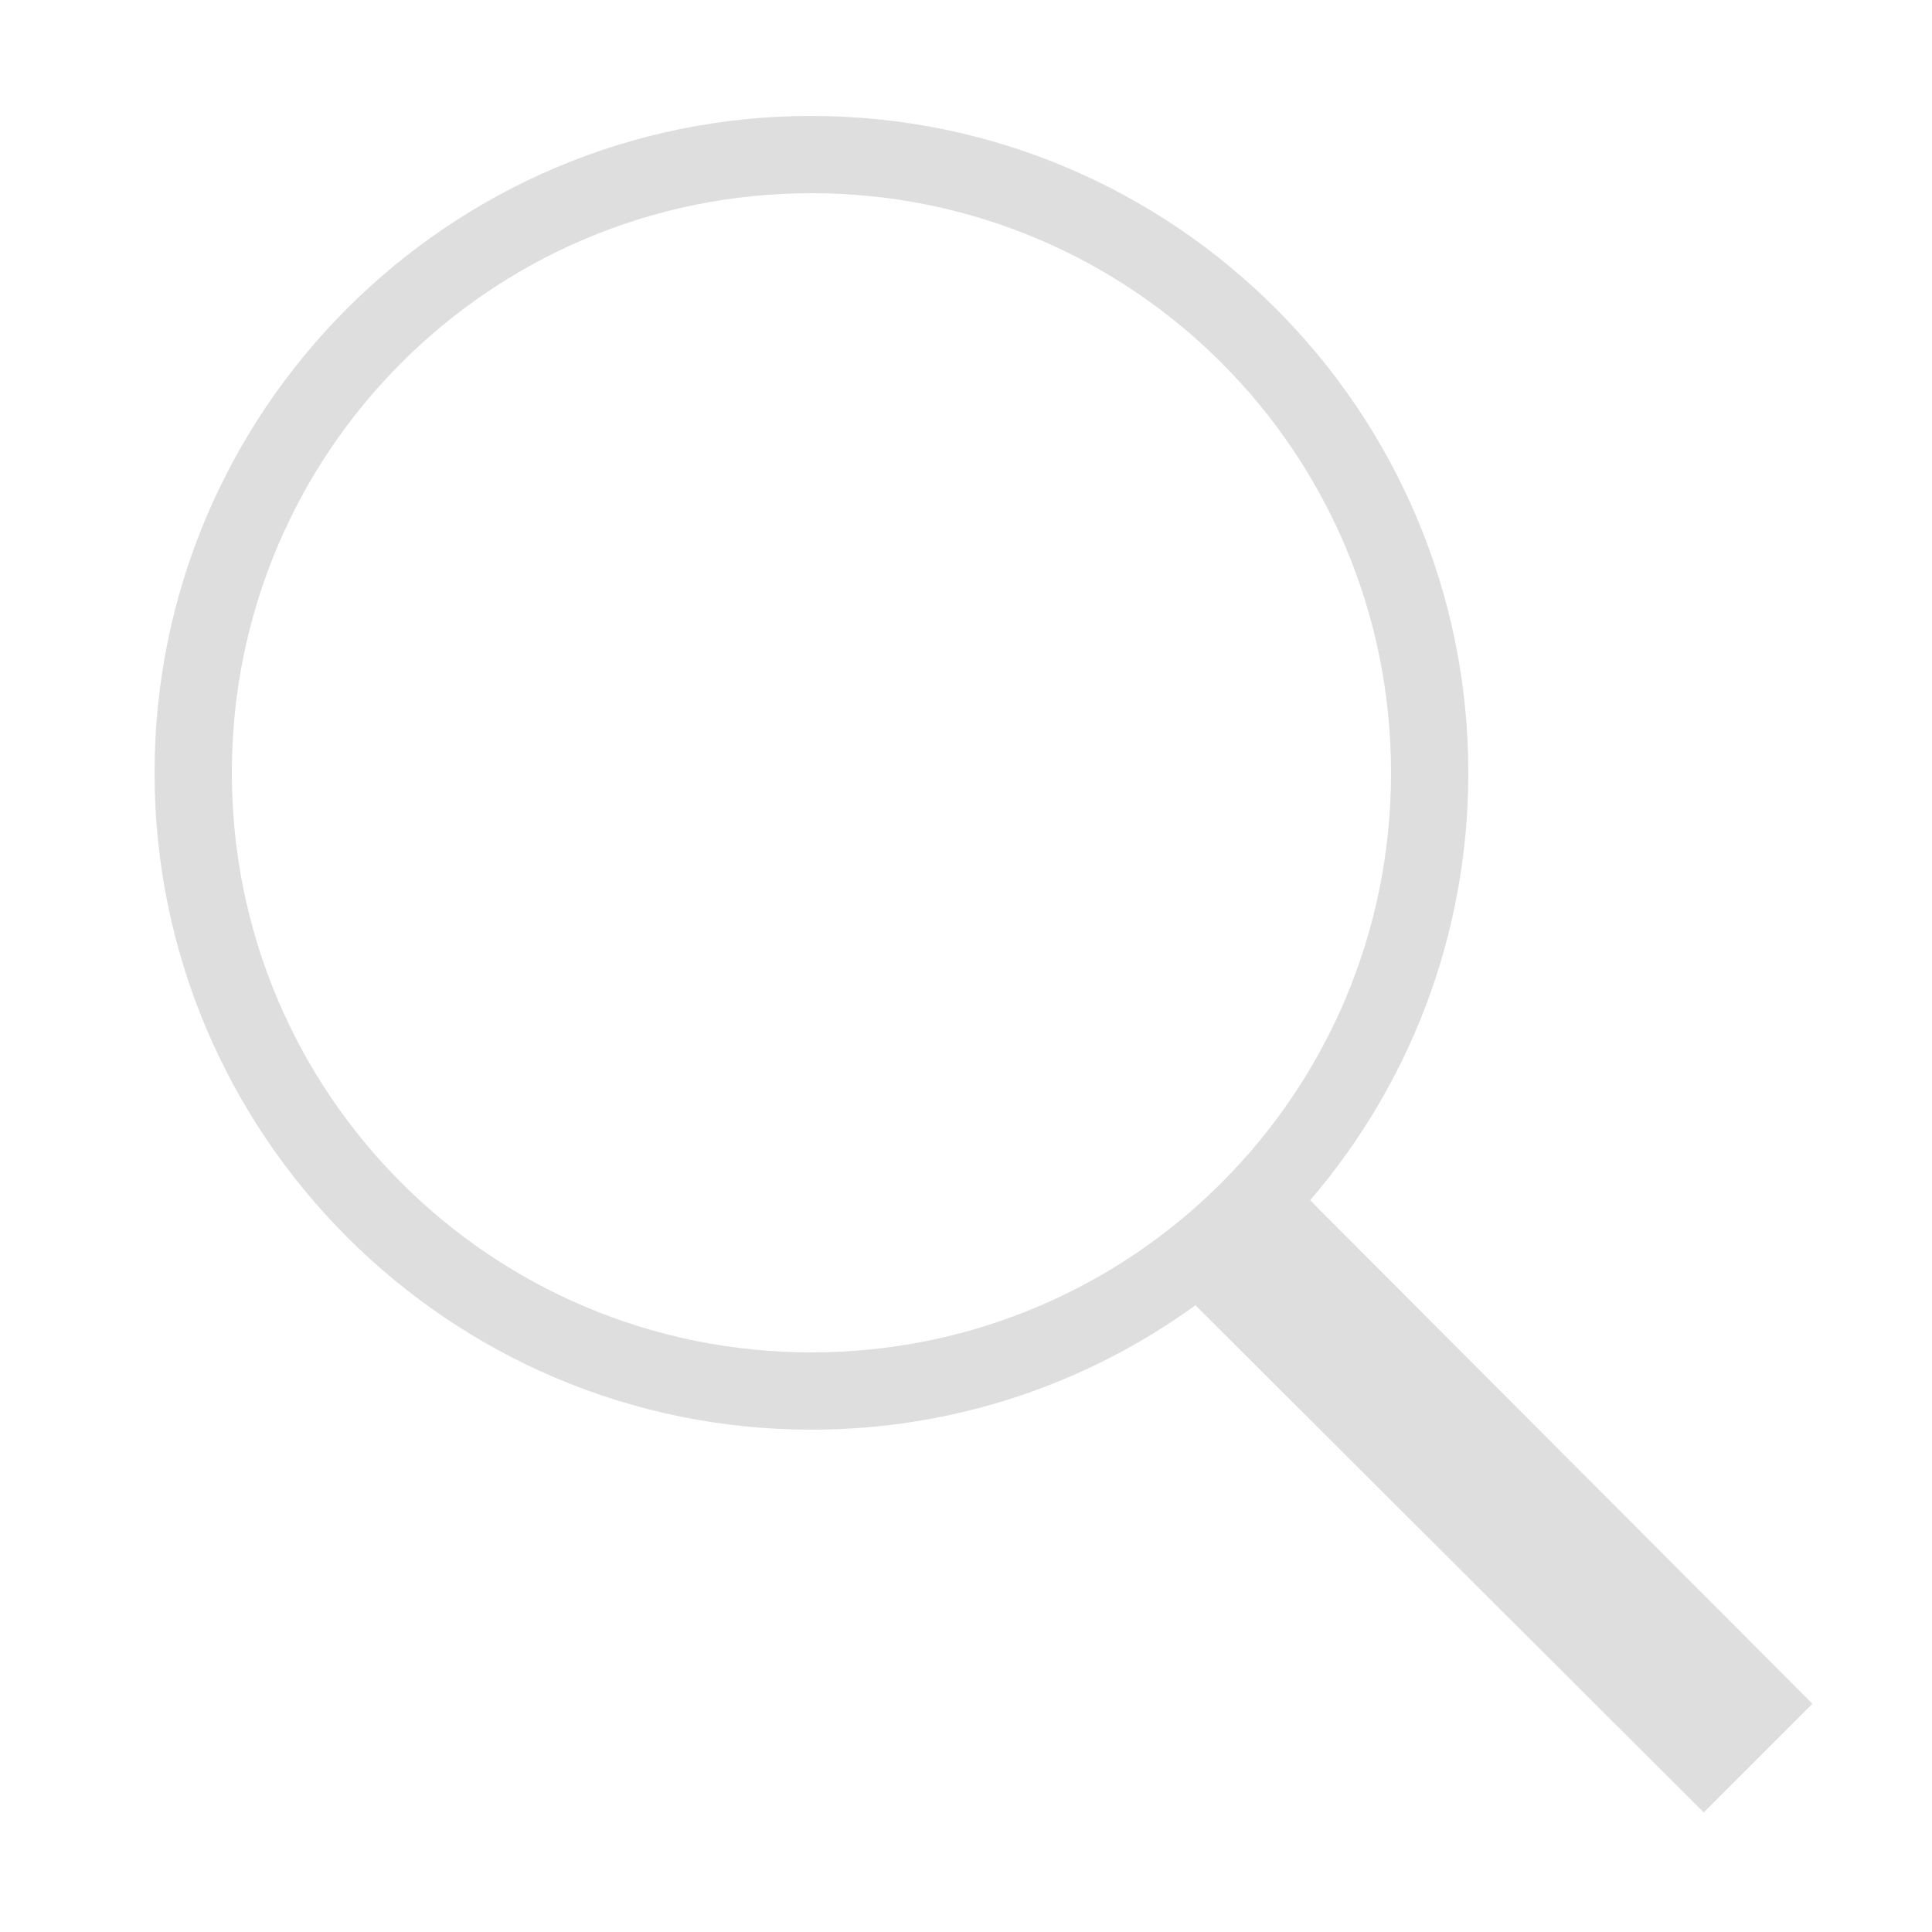
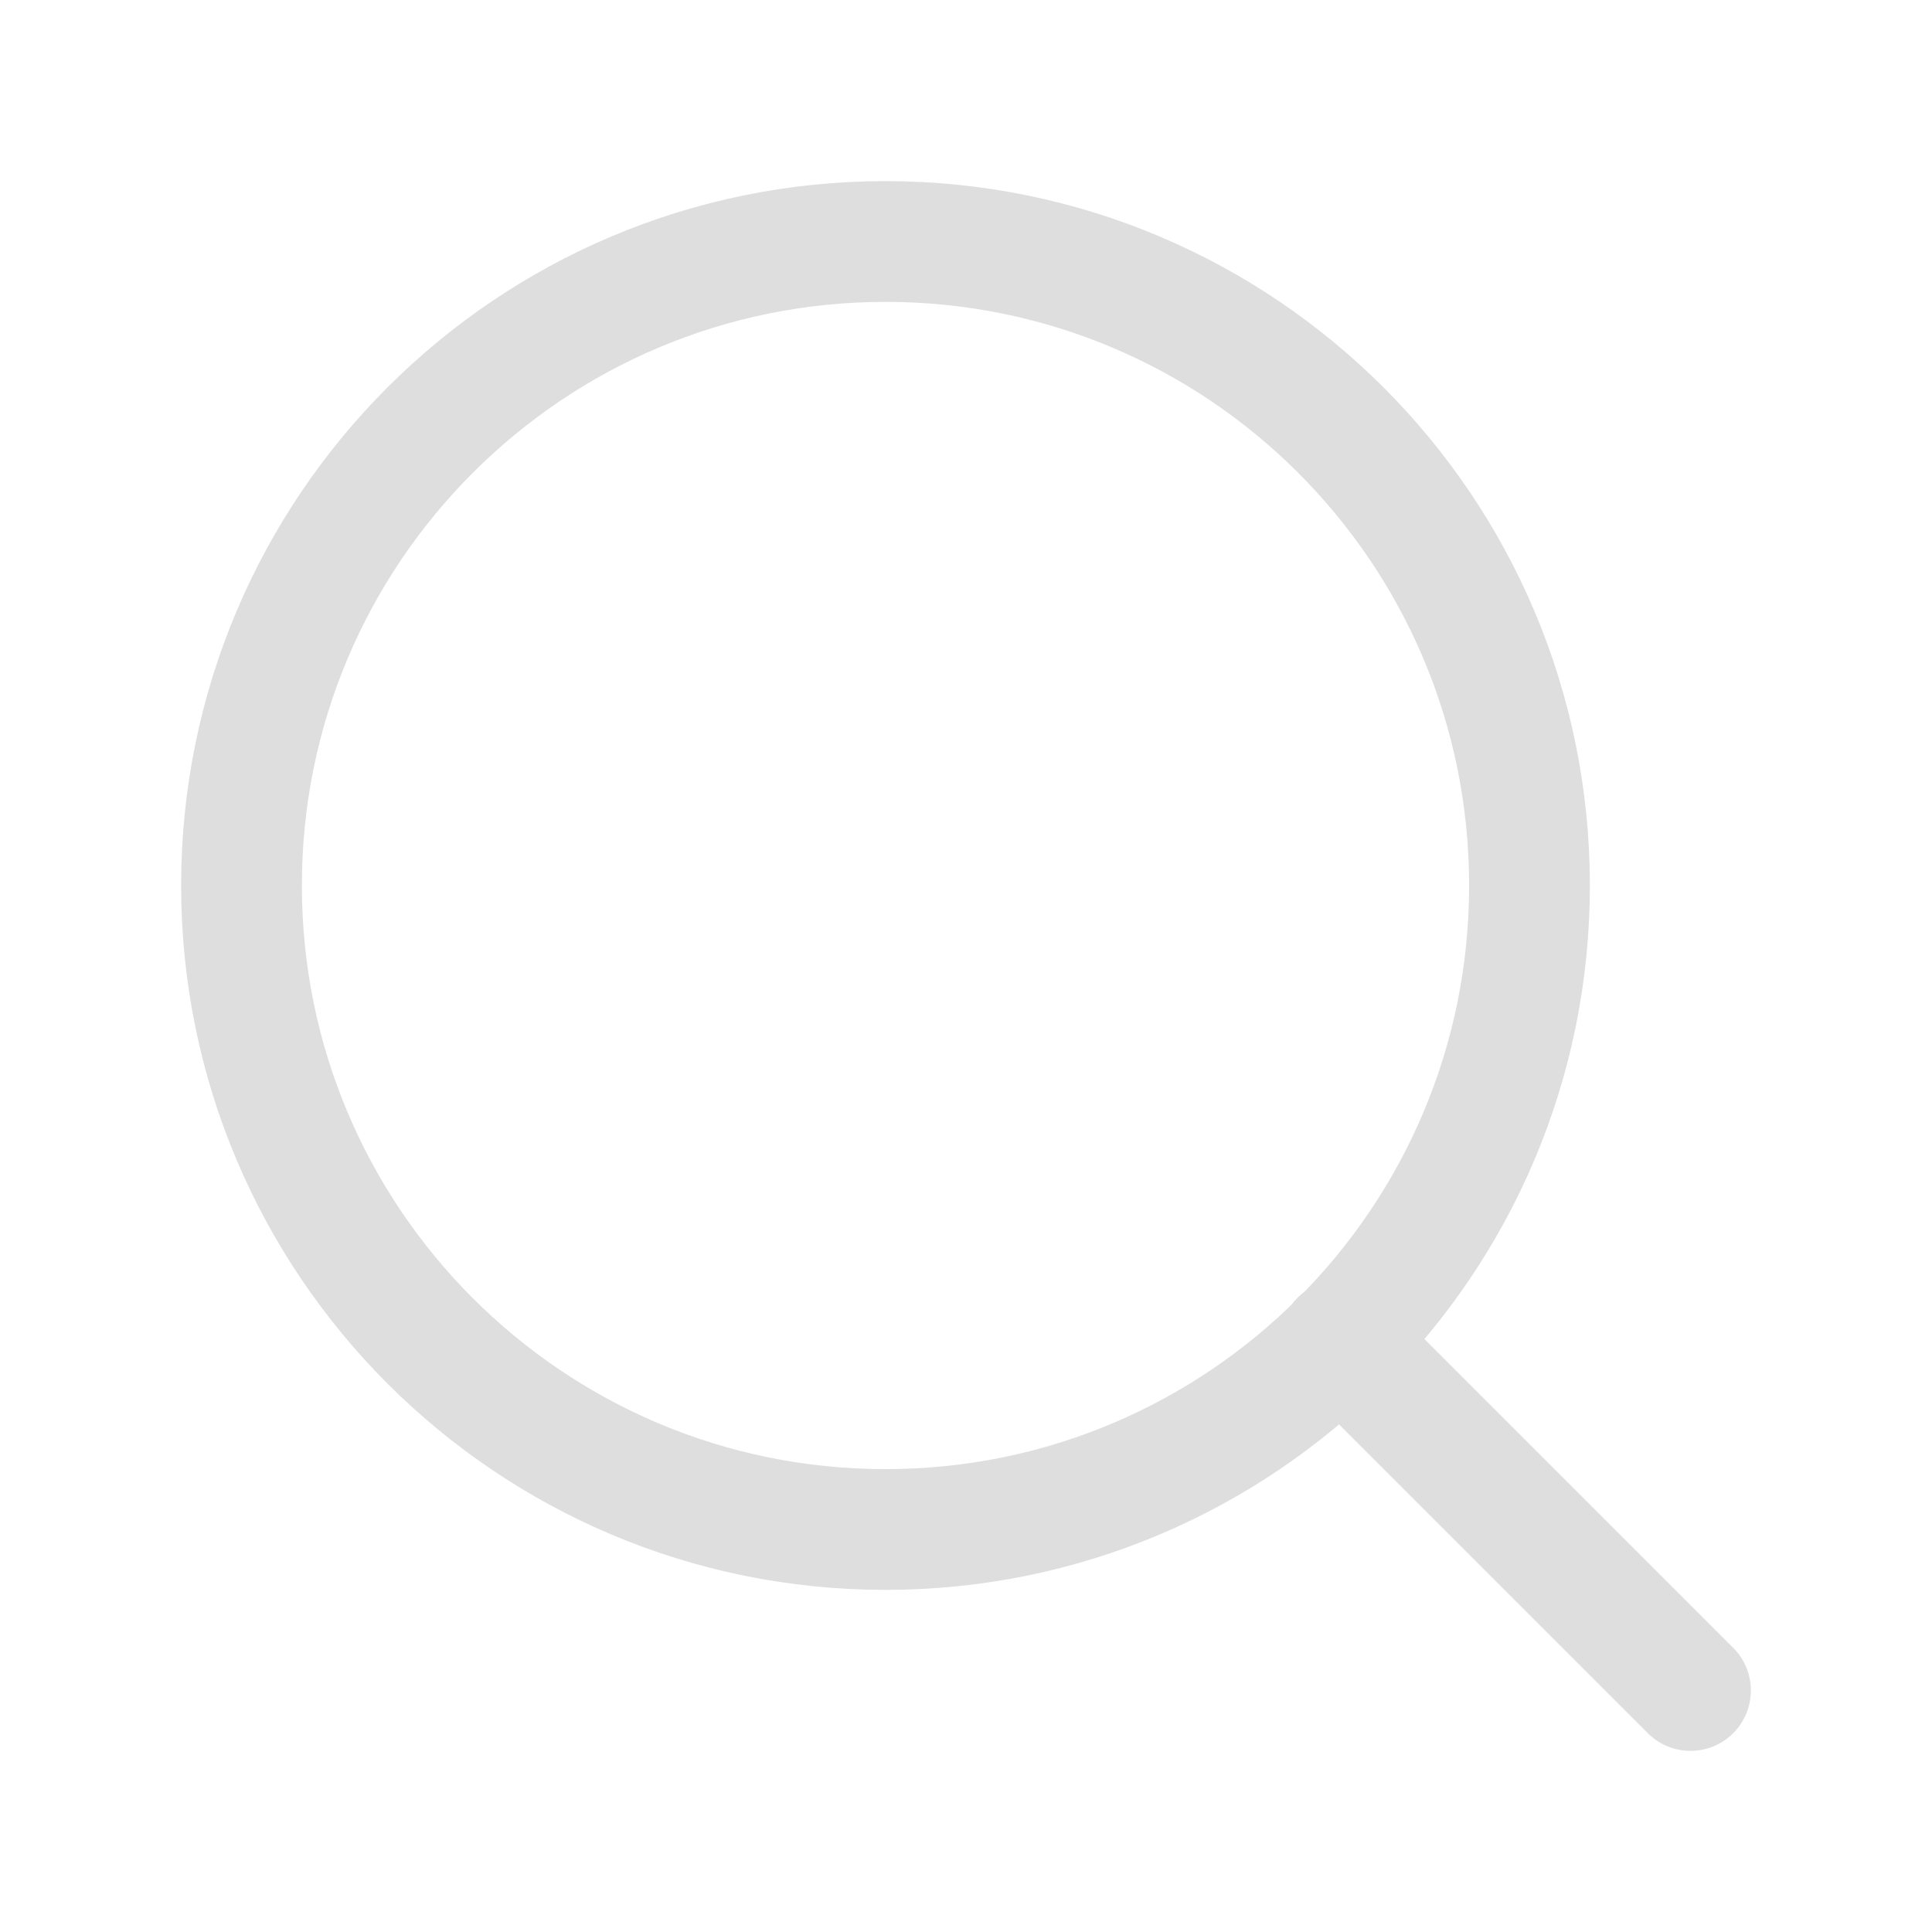
- <svg xmlns="http://www.w3.org/2000/svg" viewBox="0,0,256,256" width="50px" height="50px" fill-rule="nonzero">
-   <g fill="#dedede" fill-rule="nonzero" stroke="none" stroke-width="1.5" stroke-linecap="butt" stroke-linejoin="miter" stroke-miterlimit="10" stroke-dasharray="" stroke-dashoffset="0" font-family="none" font-weight="none" font-size="none" text-anchor="none" style="mix-blend-mode: normal">
-     <g transform="scale(5.12,5.12)">
-       <path d="M21,3c-9.379,0 -17,7.621 -17,17c0,9.379 7.621,17 17,17c3.711,0 7.141,-1.195 9.938,-3.219l13.156,13.125l2.812,-2.812l-13,-13.031c2.555,-2.977 4.094,-6.84 4.094,-11.062c0,-9.379 -7.621,-17 -17,-17zM21,5c8.297,0 15,6.703 15,15c0,8.297 -6.703,15 -15,15c-8.297,0 -15,-6.703 -15,-15c0,-8.297 6.703,-15 15,-15z" />
-     </g>
-   </g>
+ <svg xmlns="http://www.w3.org/2000/svg" width="24" height="24" viewBox="0 0 24 24" fill="none" stroke="#DEDEDE" stroke-width="1.5" stroke-linecap="round" stroke-linejoin="round">
+   <circle cx="11" cy="11" r="8" />
+   <line x1="21" y1="21" x2="16.65" y2="16.65" />
</svg>
